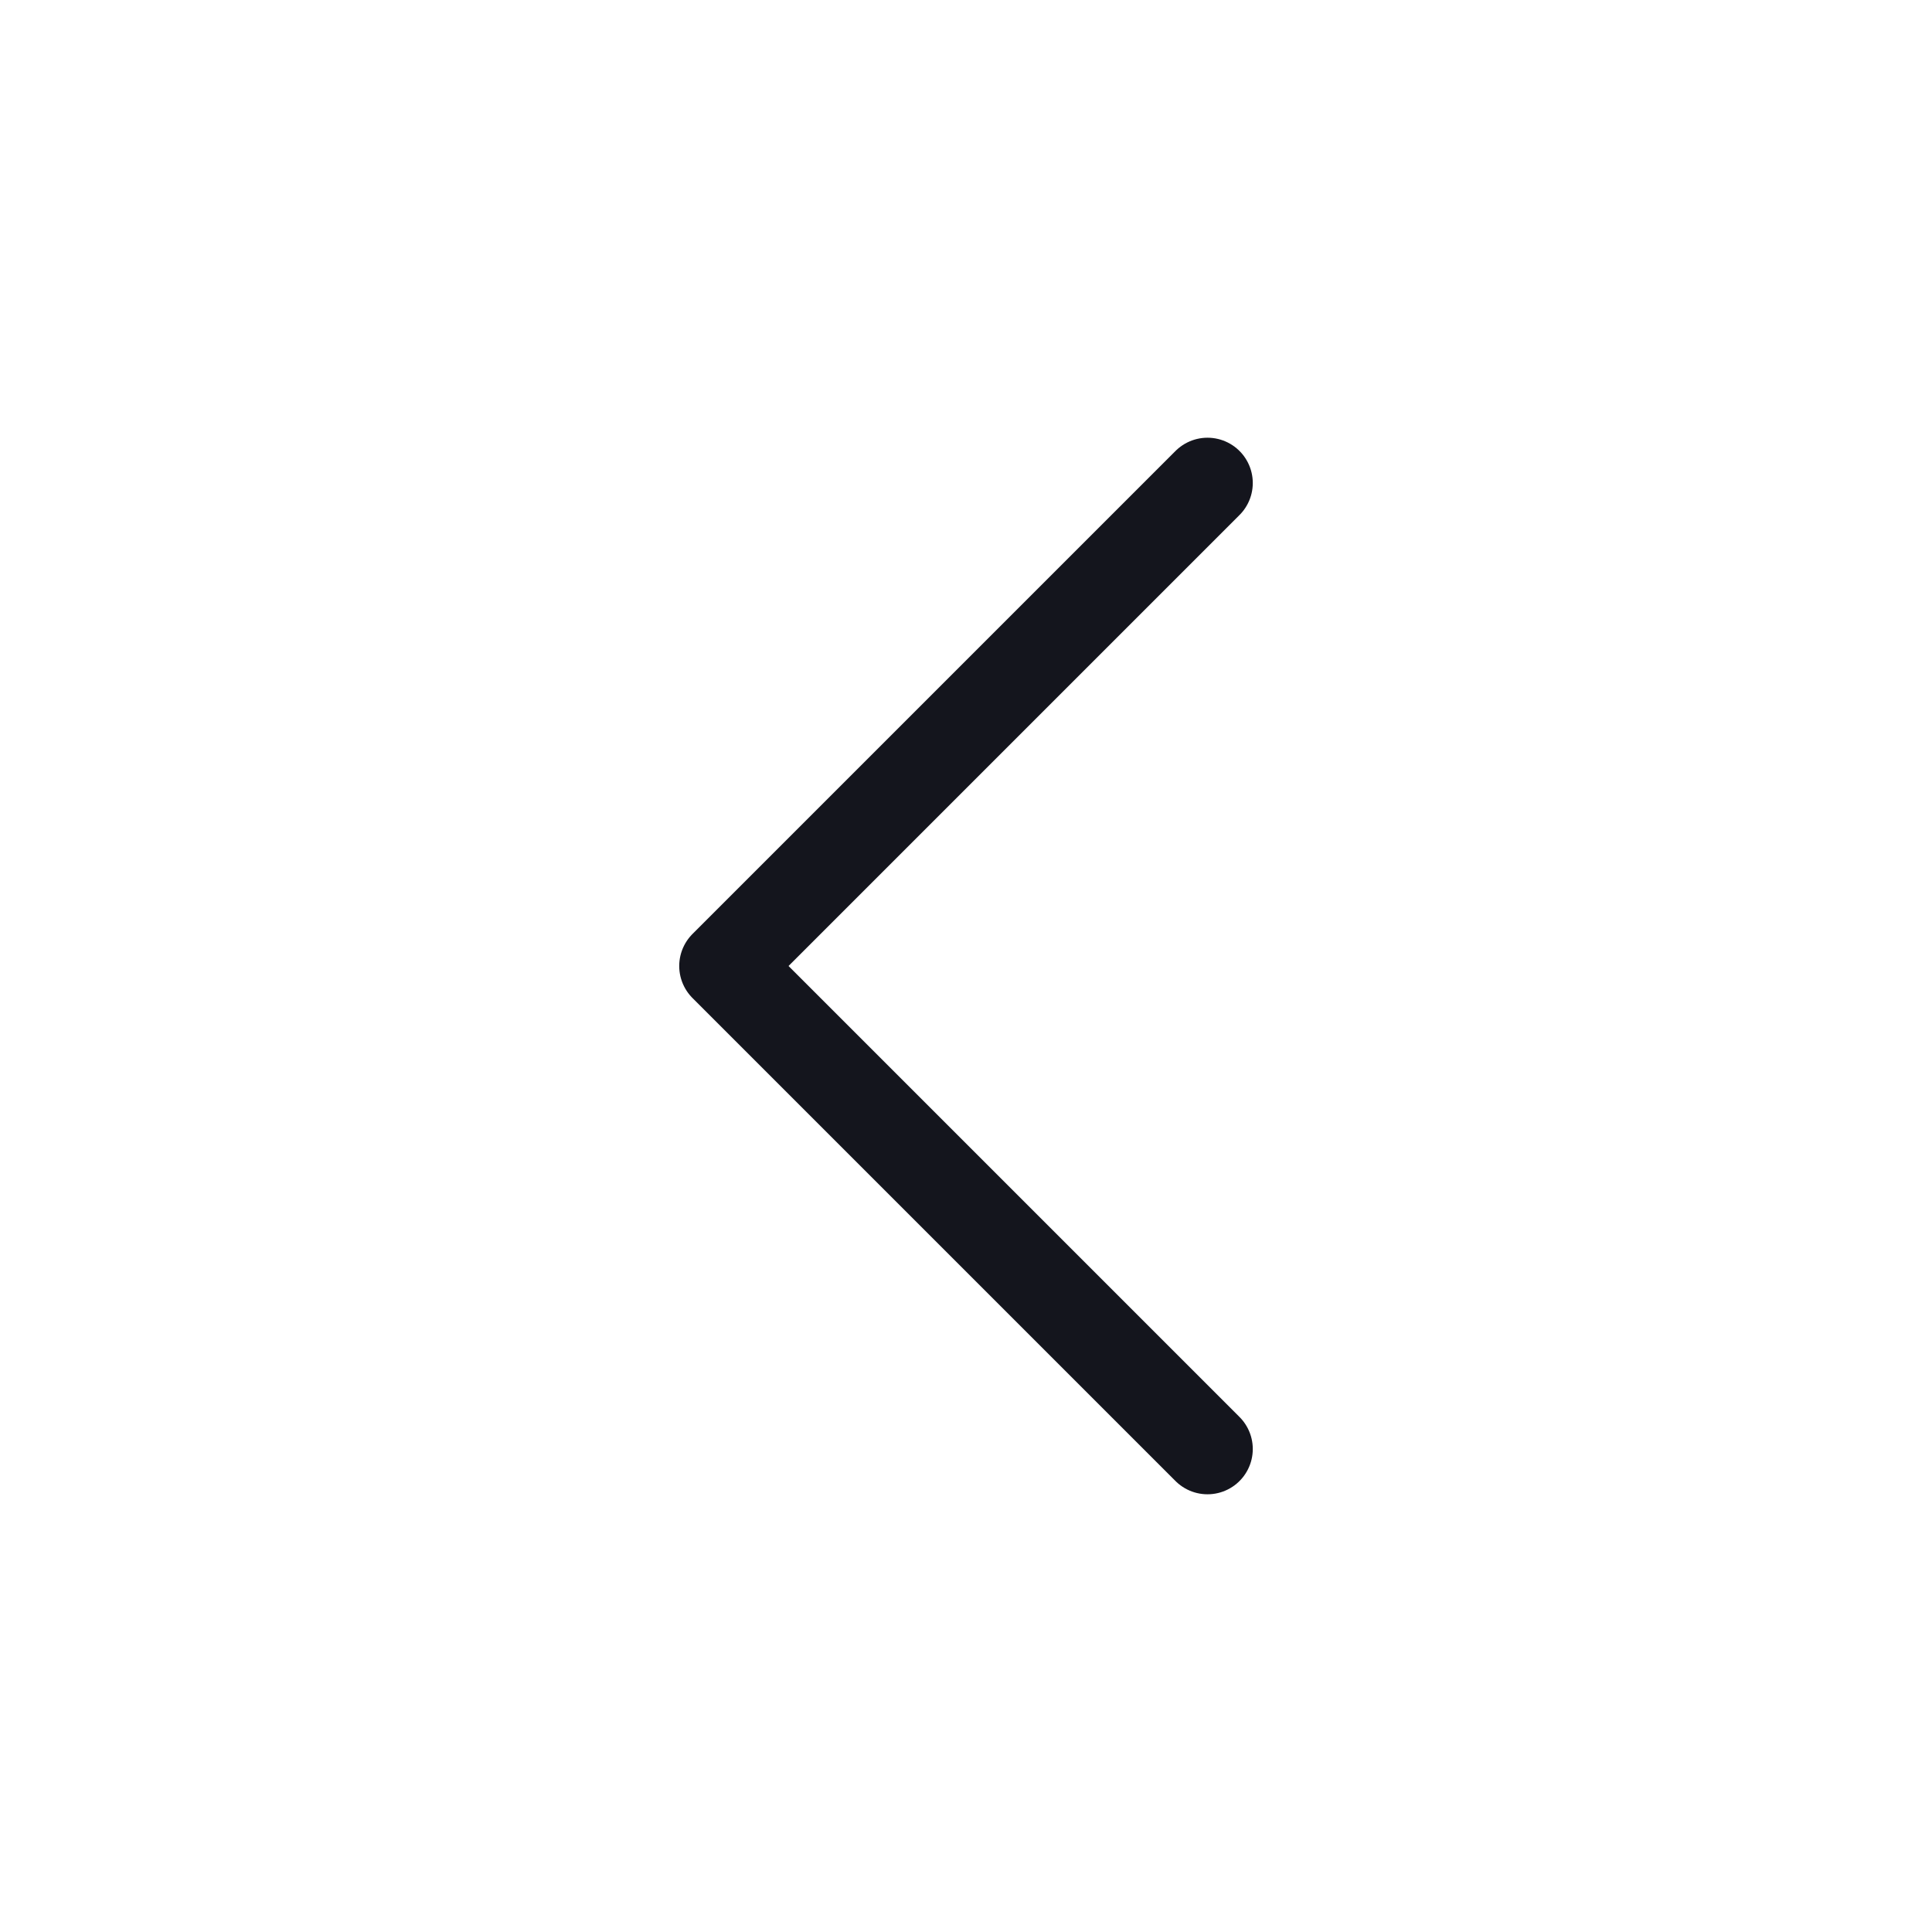
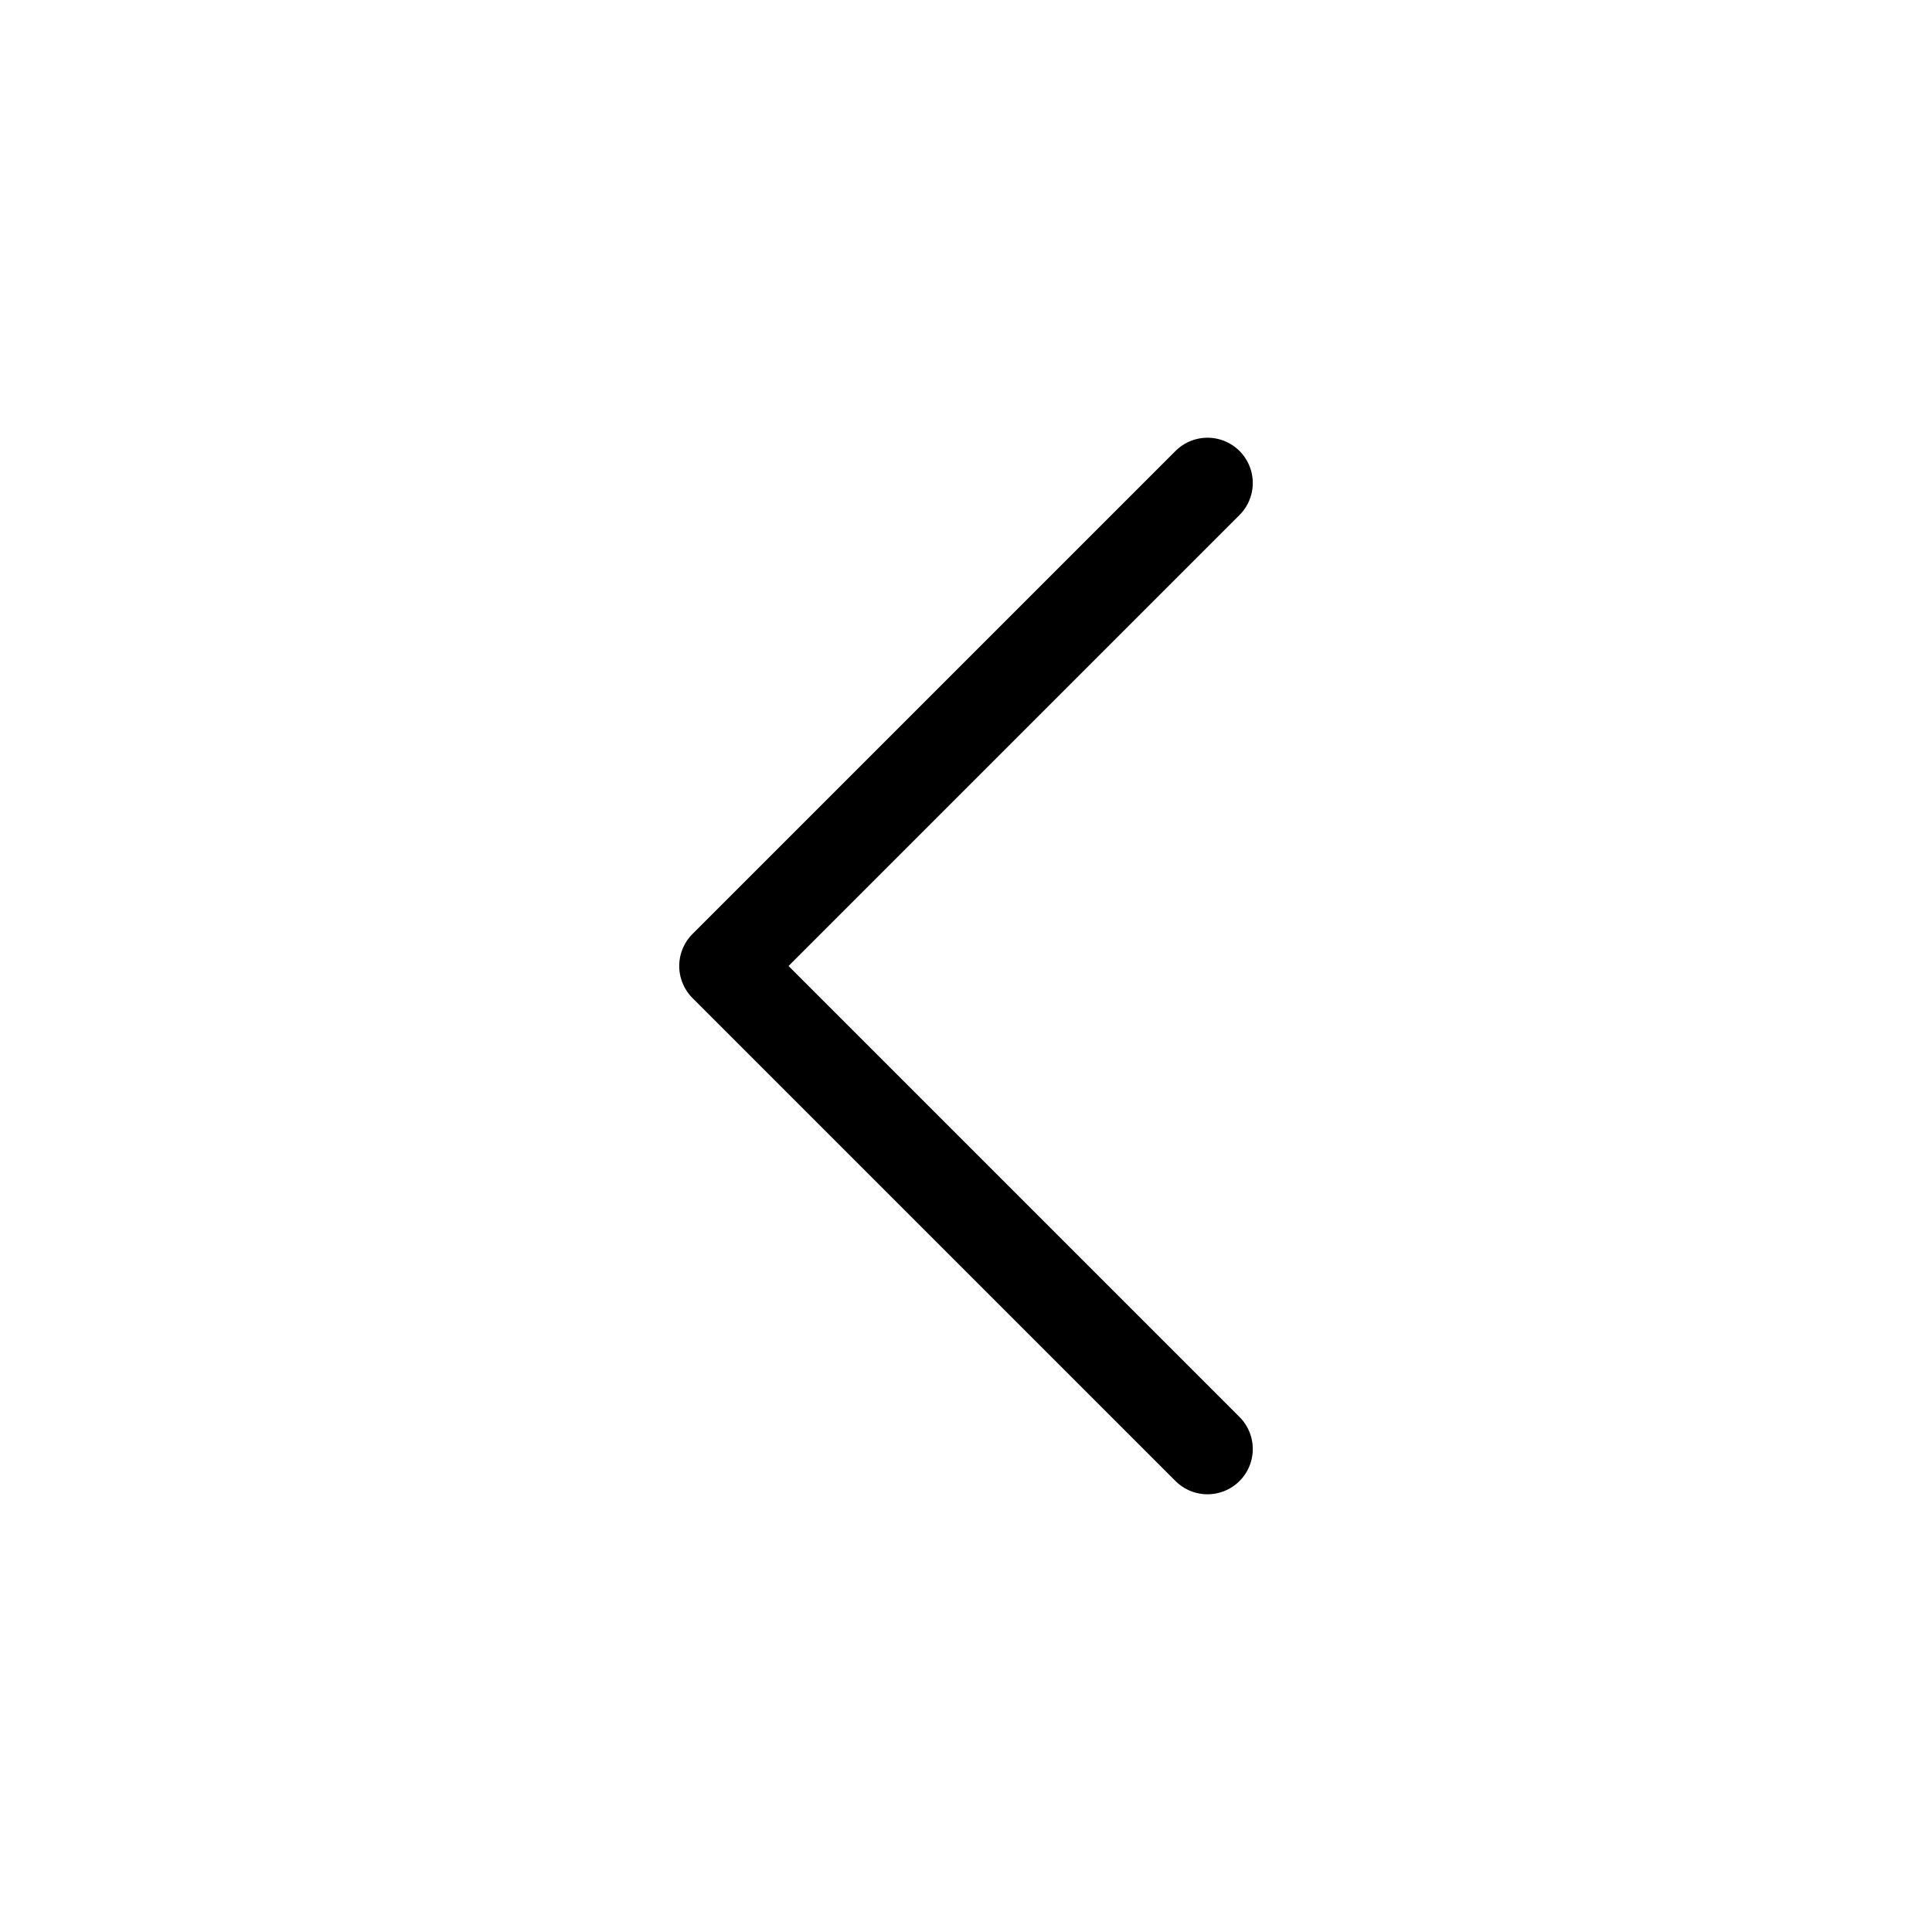
<svg xmlns="http://www.w3.org/2000/svg" width="24" height="24" viewBox="0 0 32 32" fill="none">
-   <path d="M20 24L12 16L20 8" stroke="#14151D" stroke-width="1.5" stroke-linecap="round" stroke-linejoin="round" />
+   <path d="M20 24L12 16L20 8" stroke="currentColor" stroke-width="1.5" stroke-linecap="round" stroke-linejoin="round" />
</svg>
